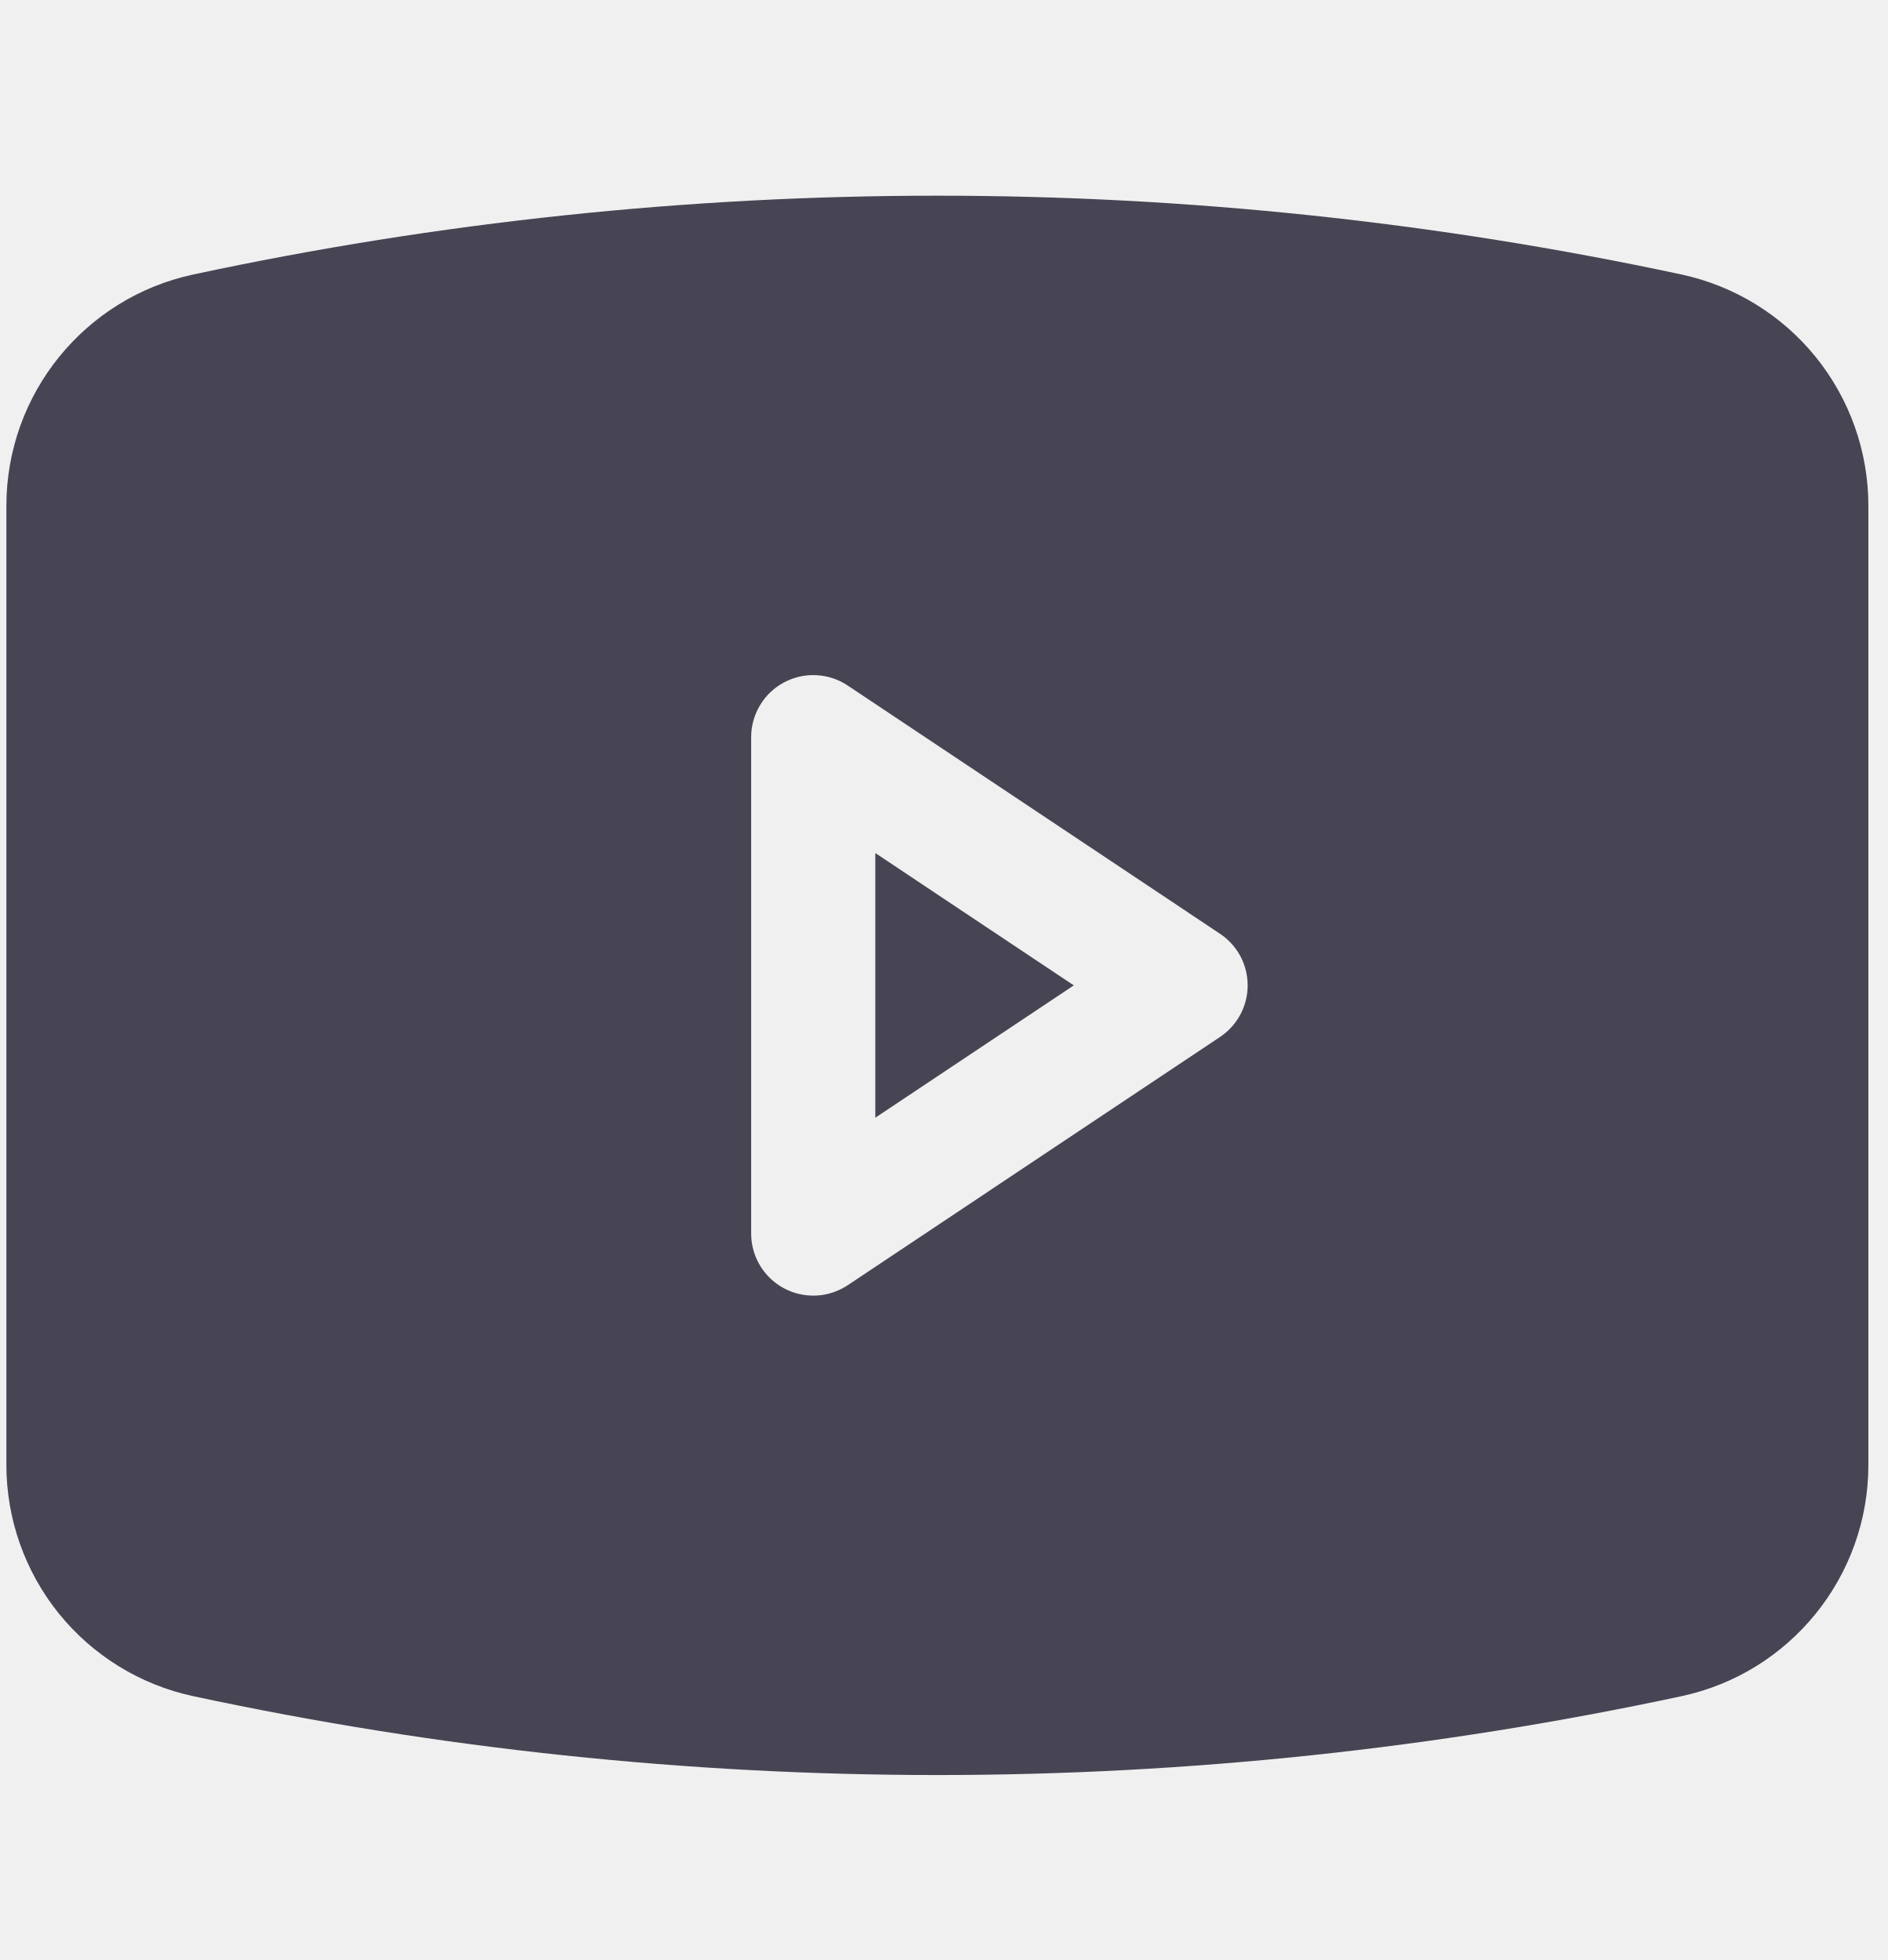
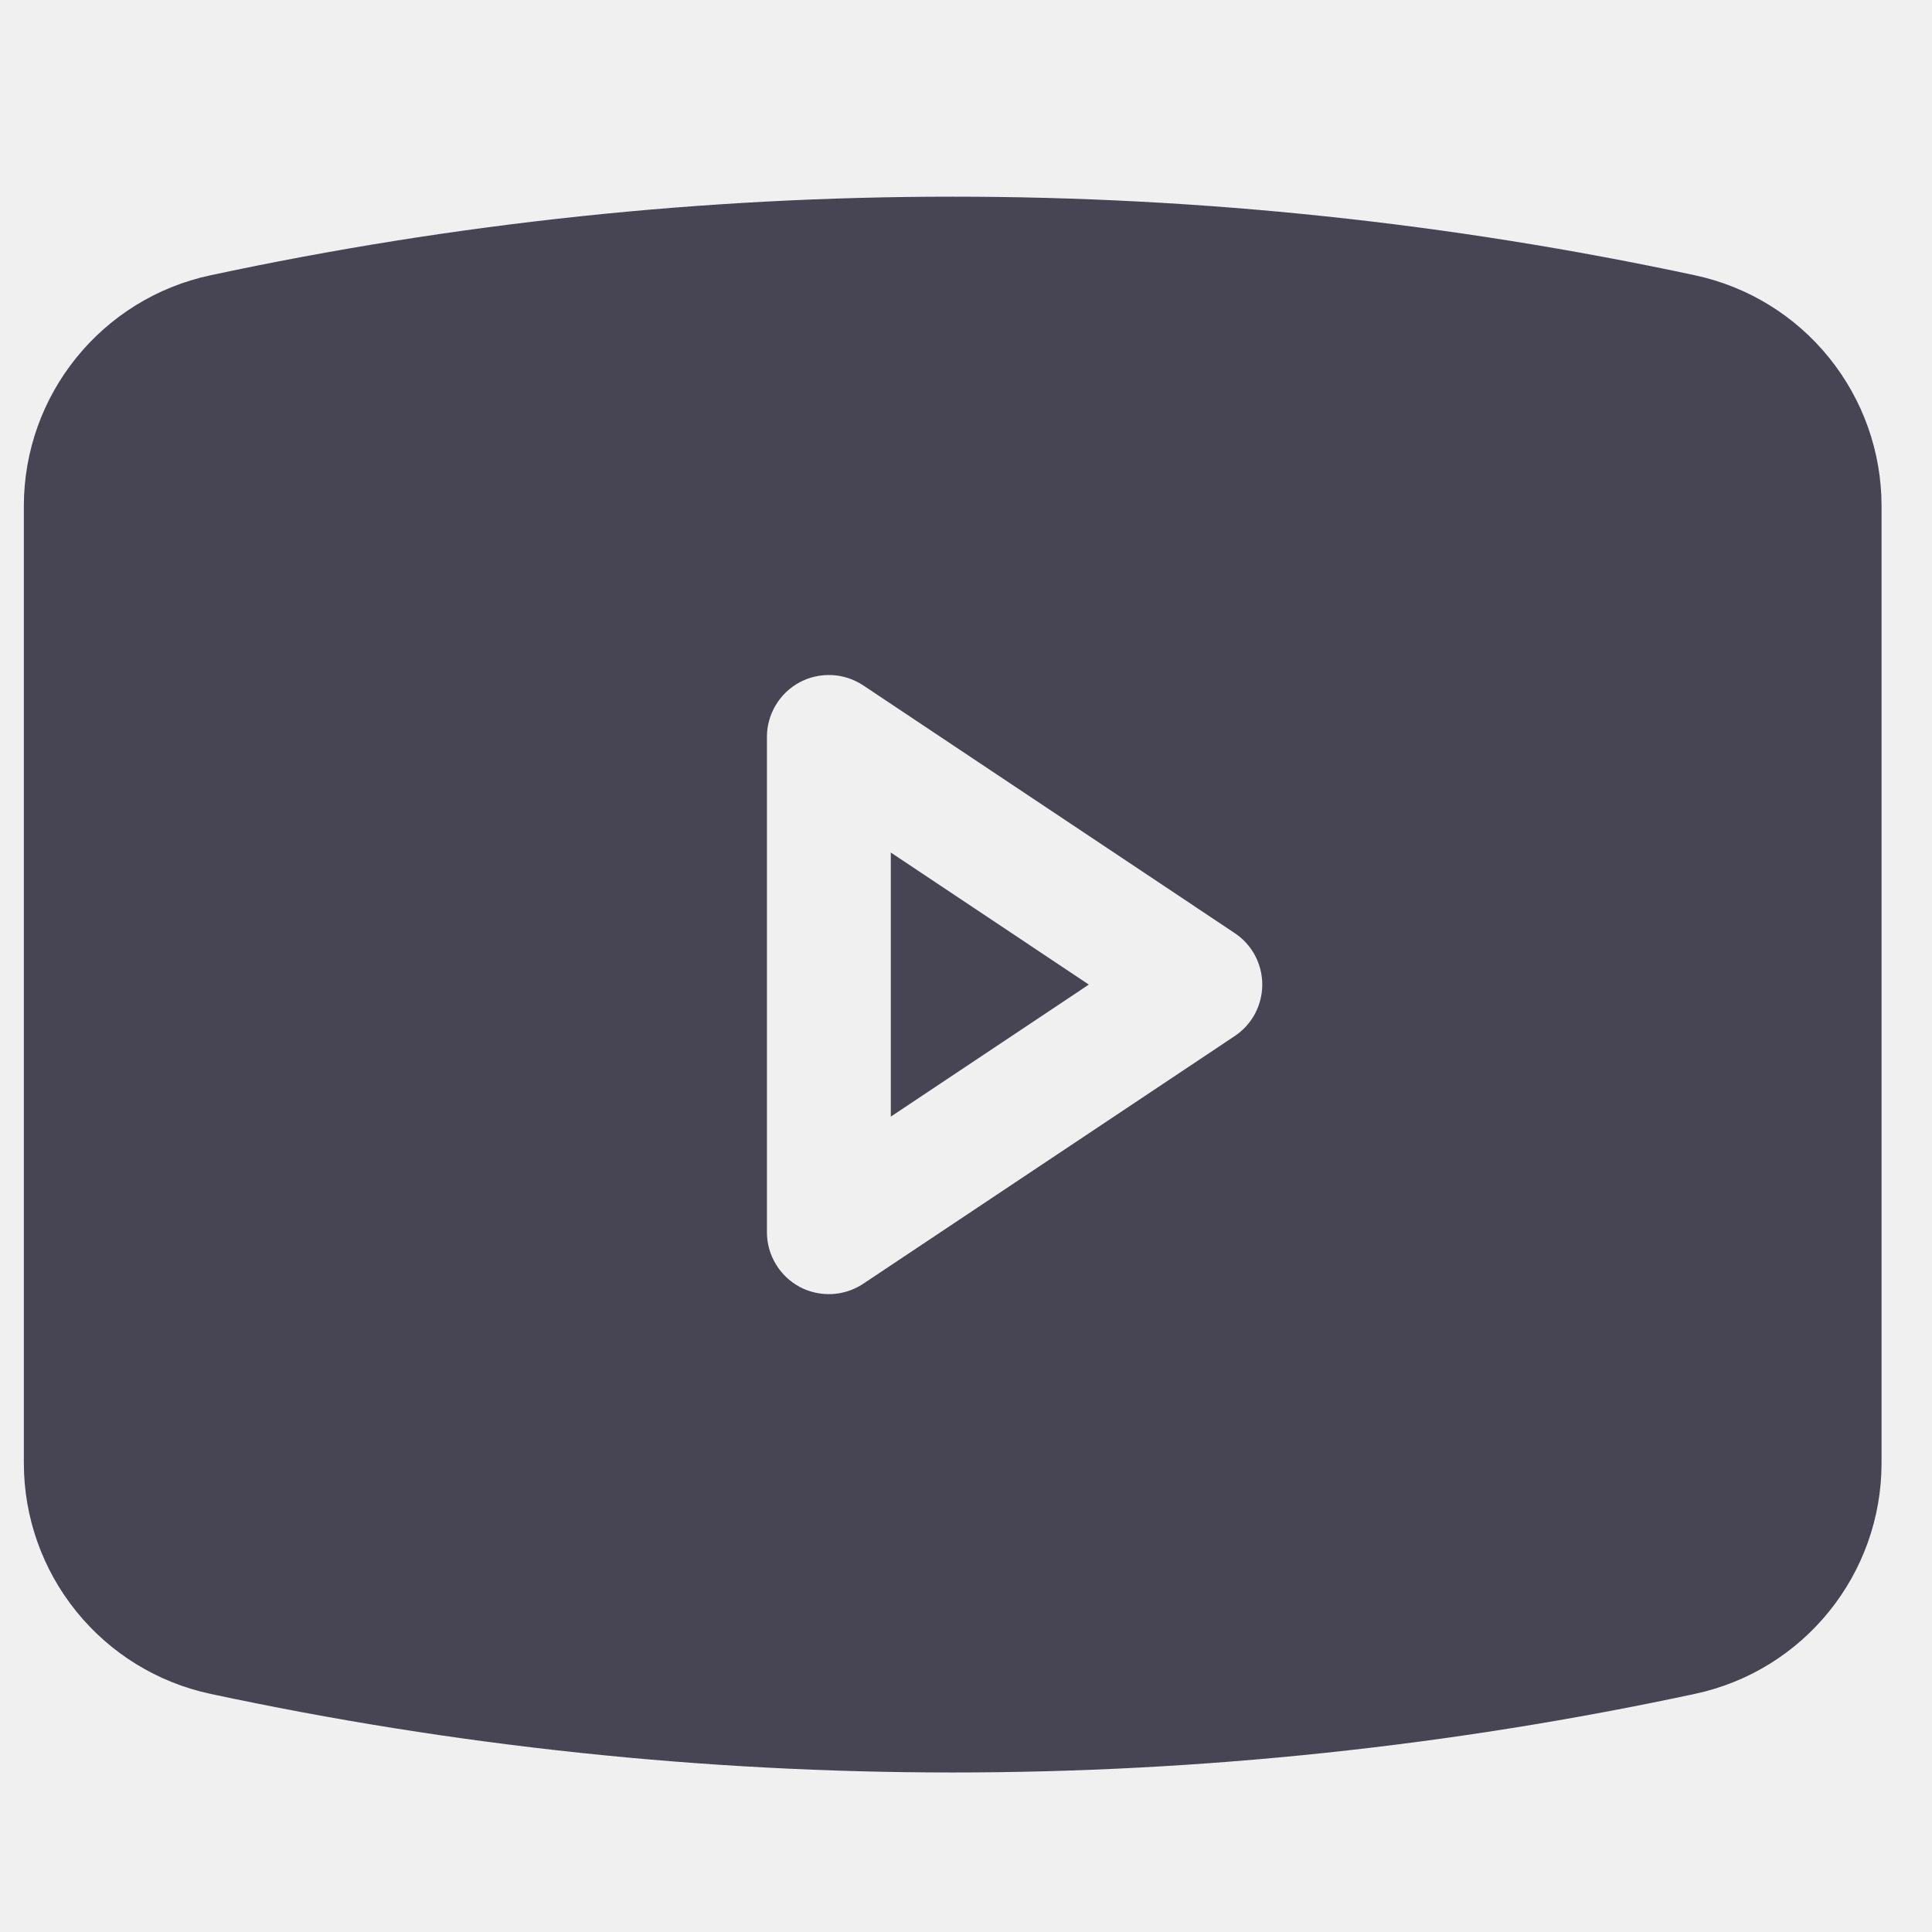
- <svg xmlns="http://www.w3.org/2000/svg" width="26" height="27" viewBox="0 0 26 27" fill="none">
+ <svg xmlns="http://www.w3.org/2000/svg" width="26" height="26" viewBox="0 0 26 26" fill="none">
  <g clip-path="url(#clip0_409_895)">
-     <path d="M14.791 13.574L12.057 15.397V11.751L14.791 13.574Z" fill="#474554" />
-     <path fill-rule="evenodd" clip-rule="evenodd" d="M2.663 3.781C9.419 2.334 16.405 2.334 23.161 3.781C23.89 3.938 24.543 4.339 25.012 4.919C25.48 5.499 25.736 6.221 25.736 6.967V20.181C25.736 21.716 24.662 23.045 23.161 23.366C16.405 24.814 9.419 24.814 2.663 23.366C1.934 23.21 1.281 22.808 0.812 22.229C0.344 21.649 0.088 20.926 0.088 20.181V6.967C0.088 5.431 1.162 4.103 2.663 3.781ZM11.676 9.443C11.547 9.357 11.397 9.308 11.243 9.301C11.088 9.293 10.935 9.328 10.799 9.401C10.662 9.474 10.548 9.582 10.469 9.715C10.389 9.848 10.347 9.999 10.347 10.154V16.993C10.347 17.148 10.389 17.3 10.469 17.433C10.548 17.565 10.662 17.674 10.799 17.747C10.935 17.82 11.088 17.854 11.243 17.847C11.397 17.84 11.547 17.79 11.676 17.705L16.805 14.285C16.922 14.207 17.018 14.101 17.085 13.977C17.151 13.853 17.186 13.714 17.186 13.574C17.186 13.433 17.151 13.294 17.085 13.17C17.018 13.046 16.922 12.941 16.805 12.863L11.676 9.443Z" fill="#474554" />
+     <path d="M14.653 13.25L11.988 15.027V11.473L14.653 13.25Z" fill="#474554" />
+     <path fill-rule="evenodd" clip-rule="evenodd" d="M2.831 3.705C9.417 2.294 16.226 2.294 22.811 3.705C23.522 3.857 24.159 4.248 24.615 4.814C25.072 5.379 25.321 6.083 25.321 6.81V19.69C25.321 21.187 24.275 22.482 22.811 22.795C16.226 24.206 9.417 24.206 2.831 22.795C2.121 22.643 1.484 22.252 1.027 21.686C0.57 21.121 0.321 20.417 0.321 19.69V6.81C0.321 5.313 1.368 4.018 2.831 3.705ZM11.616 9.223C11.491 9.14 11.345 9.092 11.194 9.085C11.044 9.078 10.894 9.111 10.761 9.182C10.628 9.254 10.517 9.359 10.44 9.489C10.362 9.618 10.321 9.766 10.321 9.917V16.583C10.321 16.734 10.362 16.882 10.44 17.011C10.517 17.14 10.628 17.246 10.761 17.318C10.894 17.389 11.044 17.422 11.194 17.415C11.345 17.408 11.491 17.36 11.616 17.277L16.616 13.943C16.73 13.867 16.824 13.764 16.889 13.643C16.953 13.522 16.987 13.387 16.987 13.25C16.987 13.113 16.953 12.978 16.889 12.857C16.824 12.736 16.73 12.633 16.616 12.557L11.616 9.223Z" fill="#474554" />
  </g>
  <defs>
    <clipPath id="clip0_409_895">
-       <rect width="25.648" height="25.648" fill="white" transform="translate(0.0881348 0.75)" />
+       <rect width="25" height="25" fill="white" transform="translate(0.321289 0.75)" />
    </clipPath>
  </defs>
</svg>
